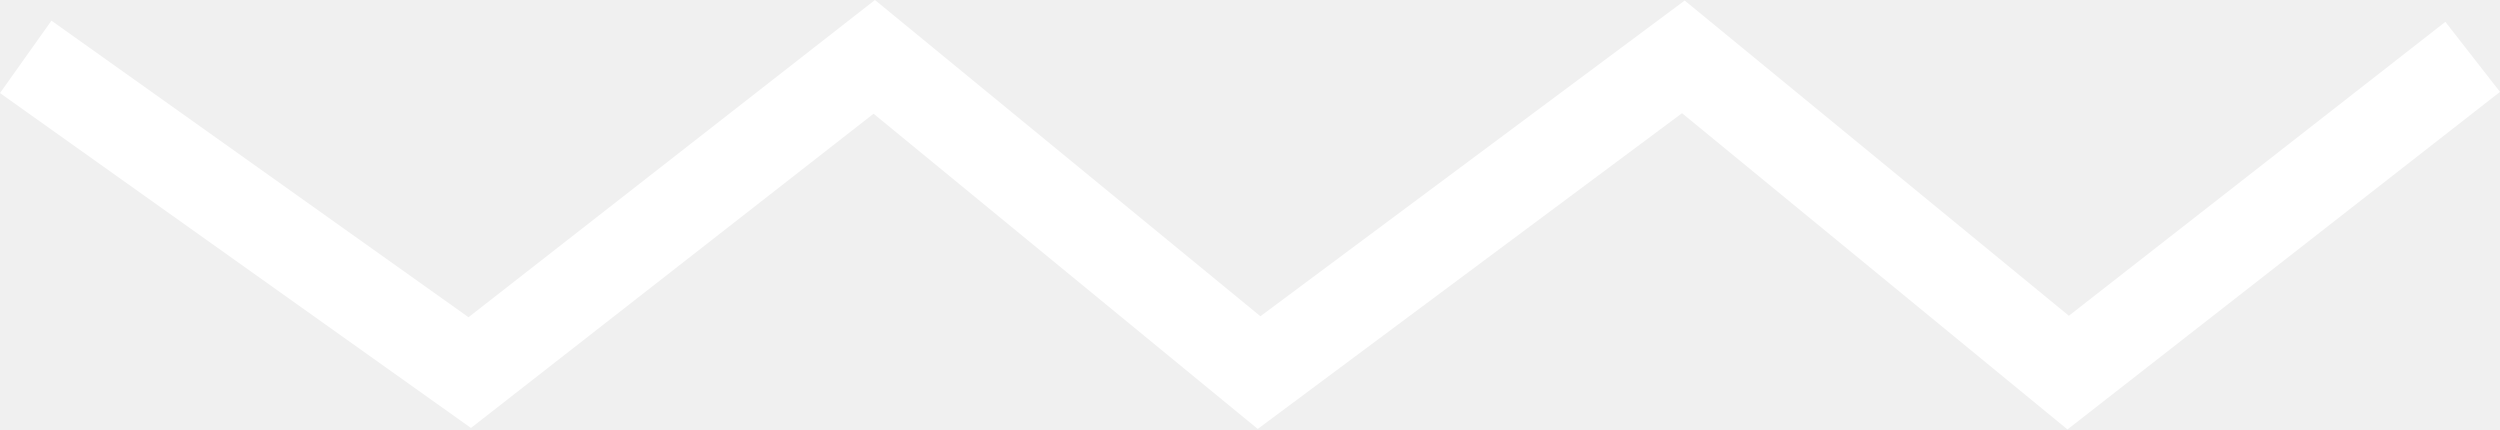
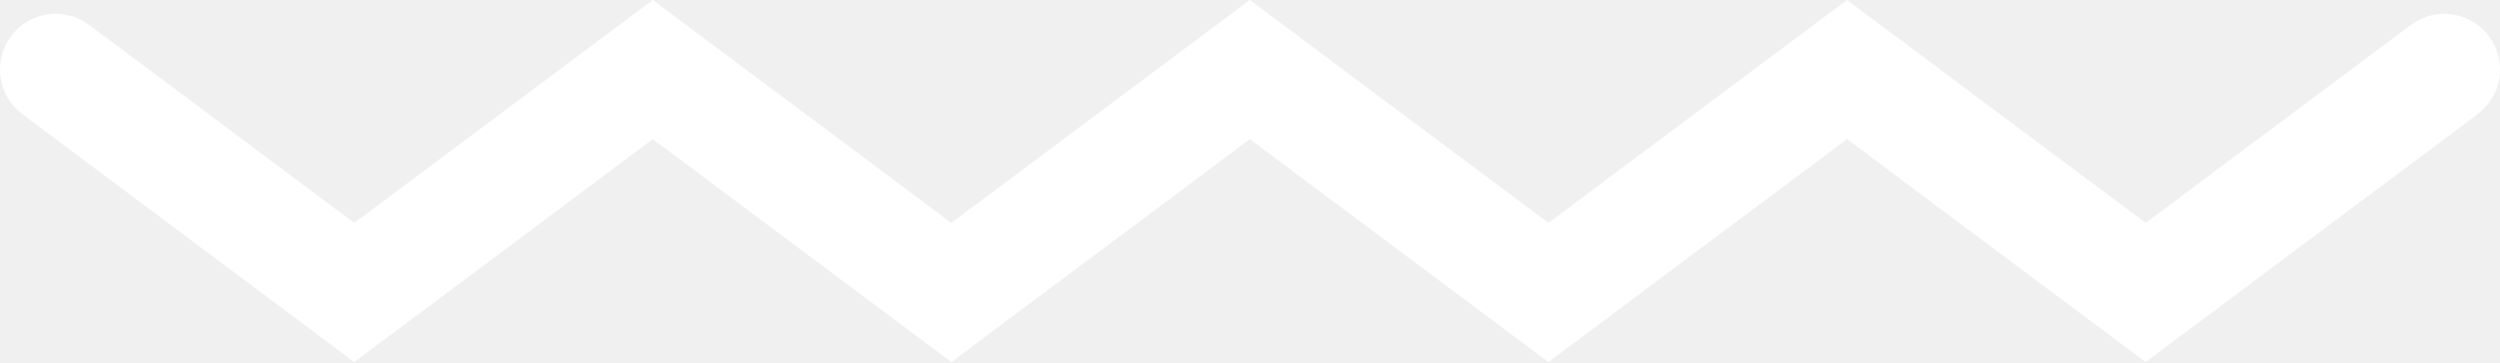
- <svg xmlns="http://www.w3.org/2000/svg" version="1.1" id="Layer_1" x="0px" y="0px" width="84.458px" height="14.508px" viewBox="0 0 84.458 14.508" enable-background="new 0 0 84.458 14.508" xml:space="preserve">
-   <polygon fill="#FFFFFF" points="69.846,14.508 56.824,3.824 42.491,14.491 29.512,3.842 15.911,14.458 0,3.144 1.738,0.698   15.828,10.717 29.559,0 42.581,10.684 56.914,0.018 69.893,10.667 82.612,0.738 84.458,3.104 " />
+ <svg xmlns="http://www.w3.org/2000/svg" version="1.1" id="Layer_1" x="0px" y="0px" width="157px" height="22.736px" viewBox="0 0 157 22.736" enable-background="new 0 0 157 22.736" xml:space="preserve">
+   <path fill="#FFFFFF" d="M59.745,22.736l-18.75-14l-18.747,14L1.406,7.172c-1.549-1.156-1.867-3.35-0.71-4.898  c1.156-1.549,3.349-1.869,4.898-0.71L22.248,14L40.995,0l18.749,14L78.488,0L97.24,14l18.752-14l18.754,14l16.661-12.437  c1.55-1.156,3.743-0.837,4.898,0.711c1.156,1.549,0.838,3.742-0.711,4.898l-20.849,15.563l-18.754-14l-18.752,14l-18.75-14  L59.745,22.736z" />
</svg>
